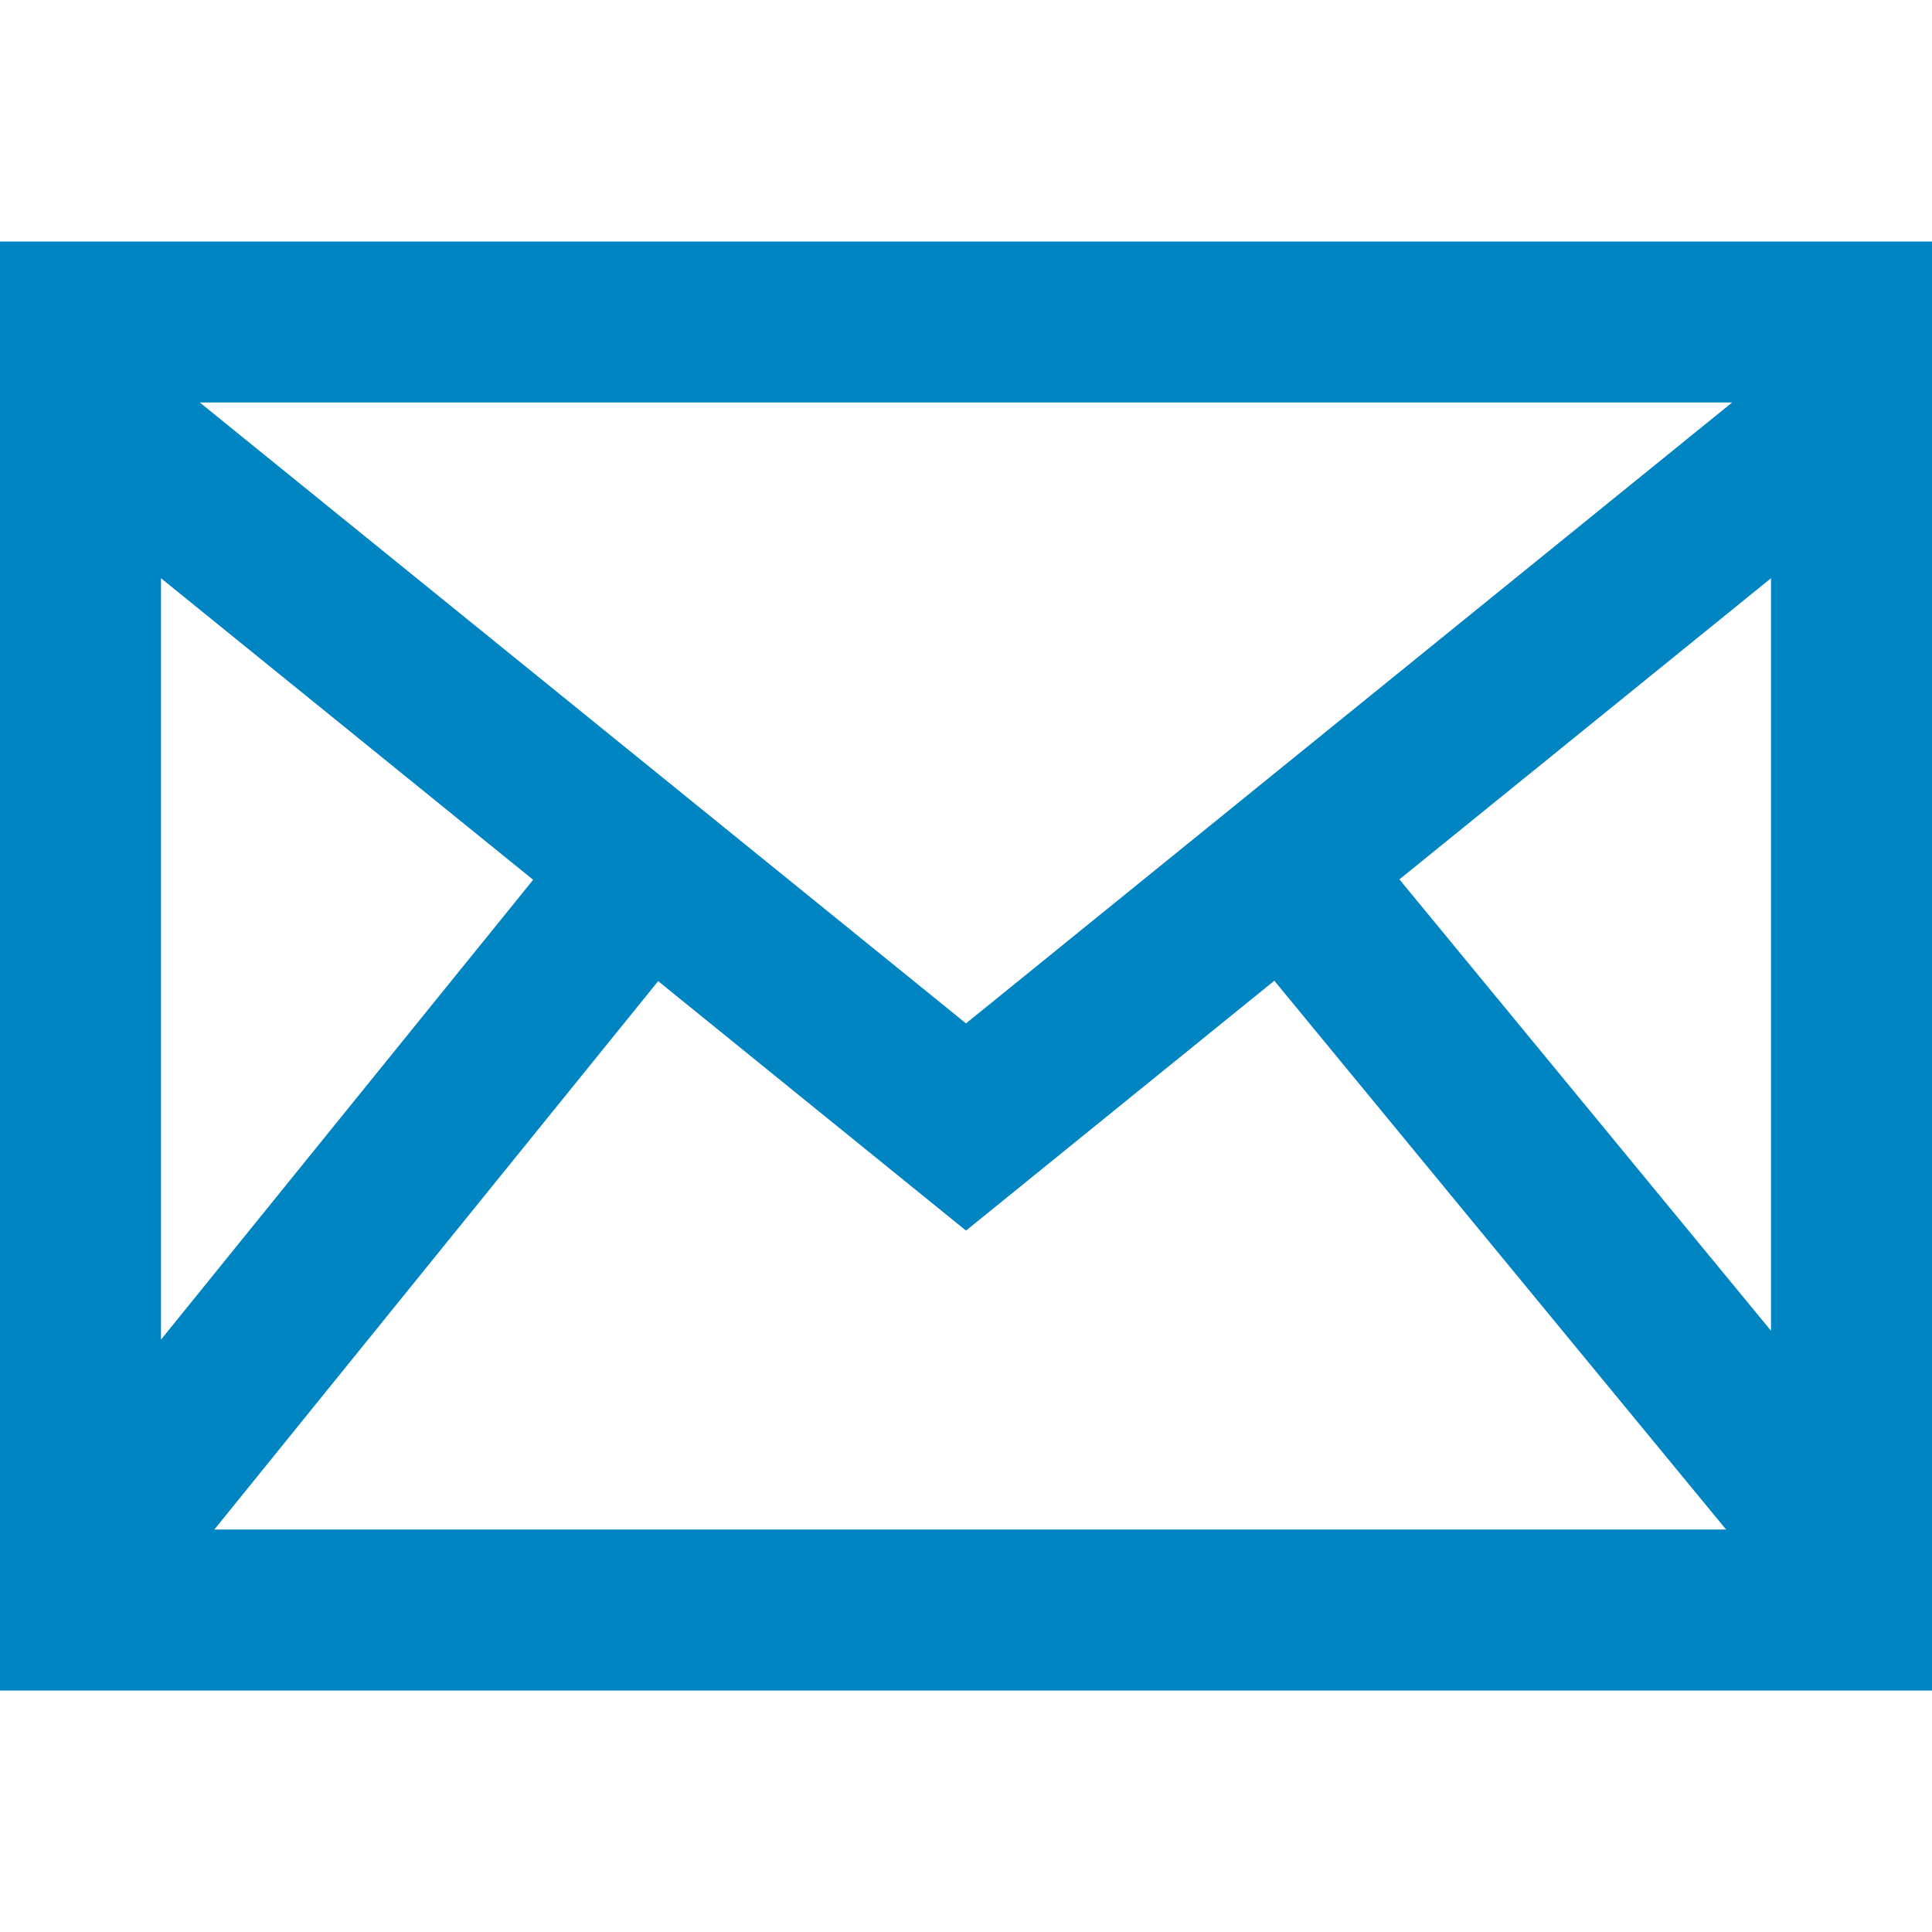
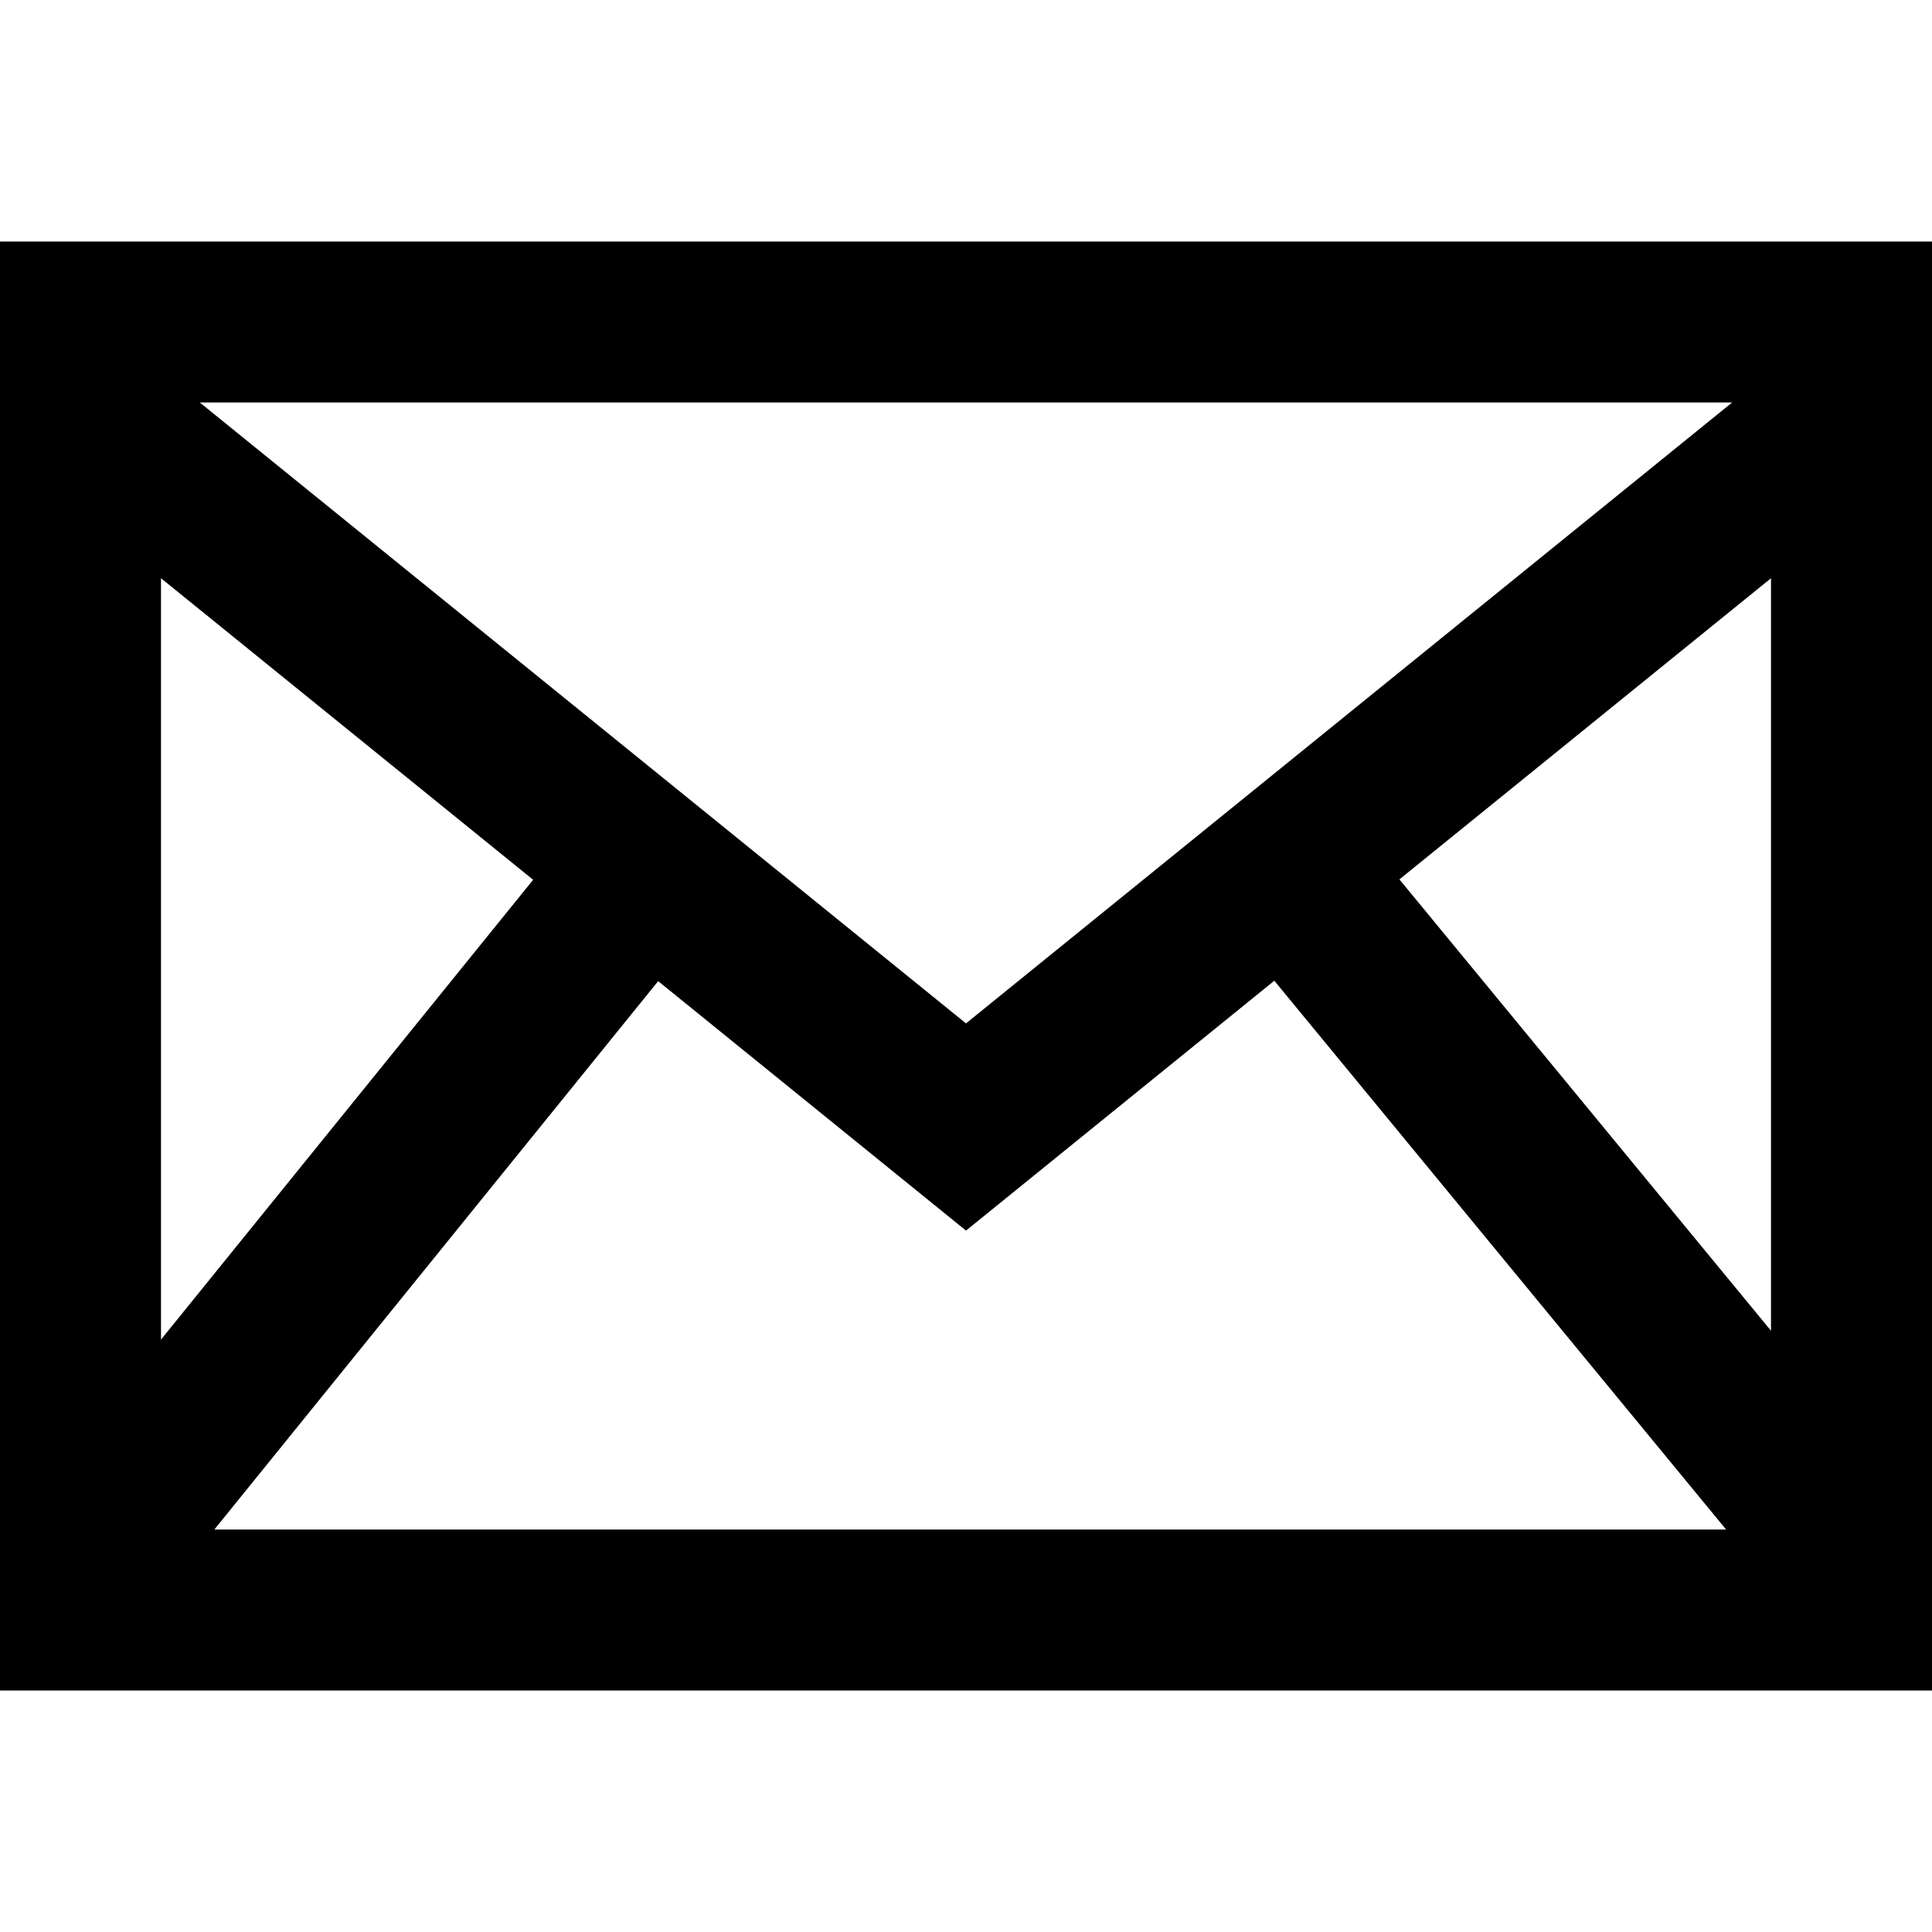
- <svg xmlns="http://www.w3.org/2000/svg" width="24" height="24" fill="#0084C2">
+ <svg xmlns="http://www.w3.org/2000/svg" width="24" height="24" fill="currentColor">
  <path d="M0 3v18h24V3H0zm6.623 7.929L2 16.641V7.183l4.623 3.746zM2.482 5h19.035L12 12.713 2.482 5zm5.694 7.188L12 15.287l3.83-3.104L21.442 19H2.663l5.513-6.812zm9.208-1.264L22 7.183v9.348l-4.616-5.607z" />
</svg>
